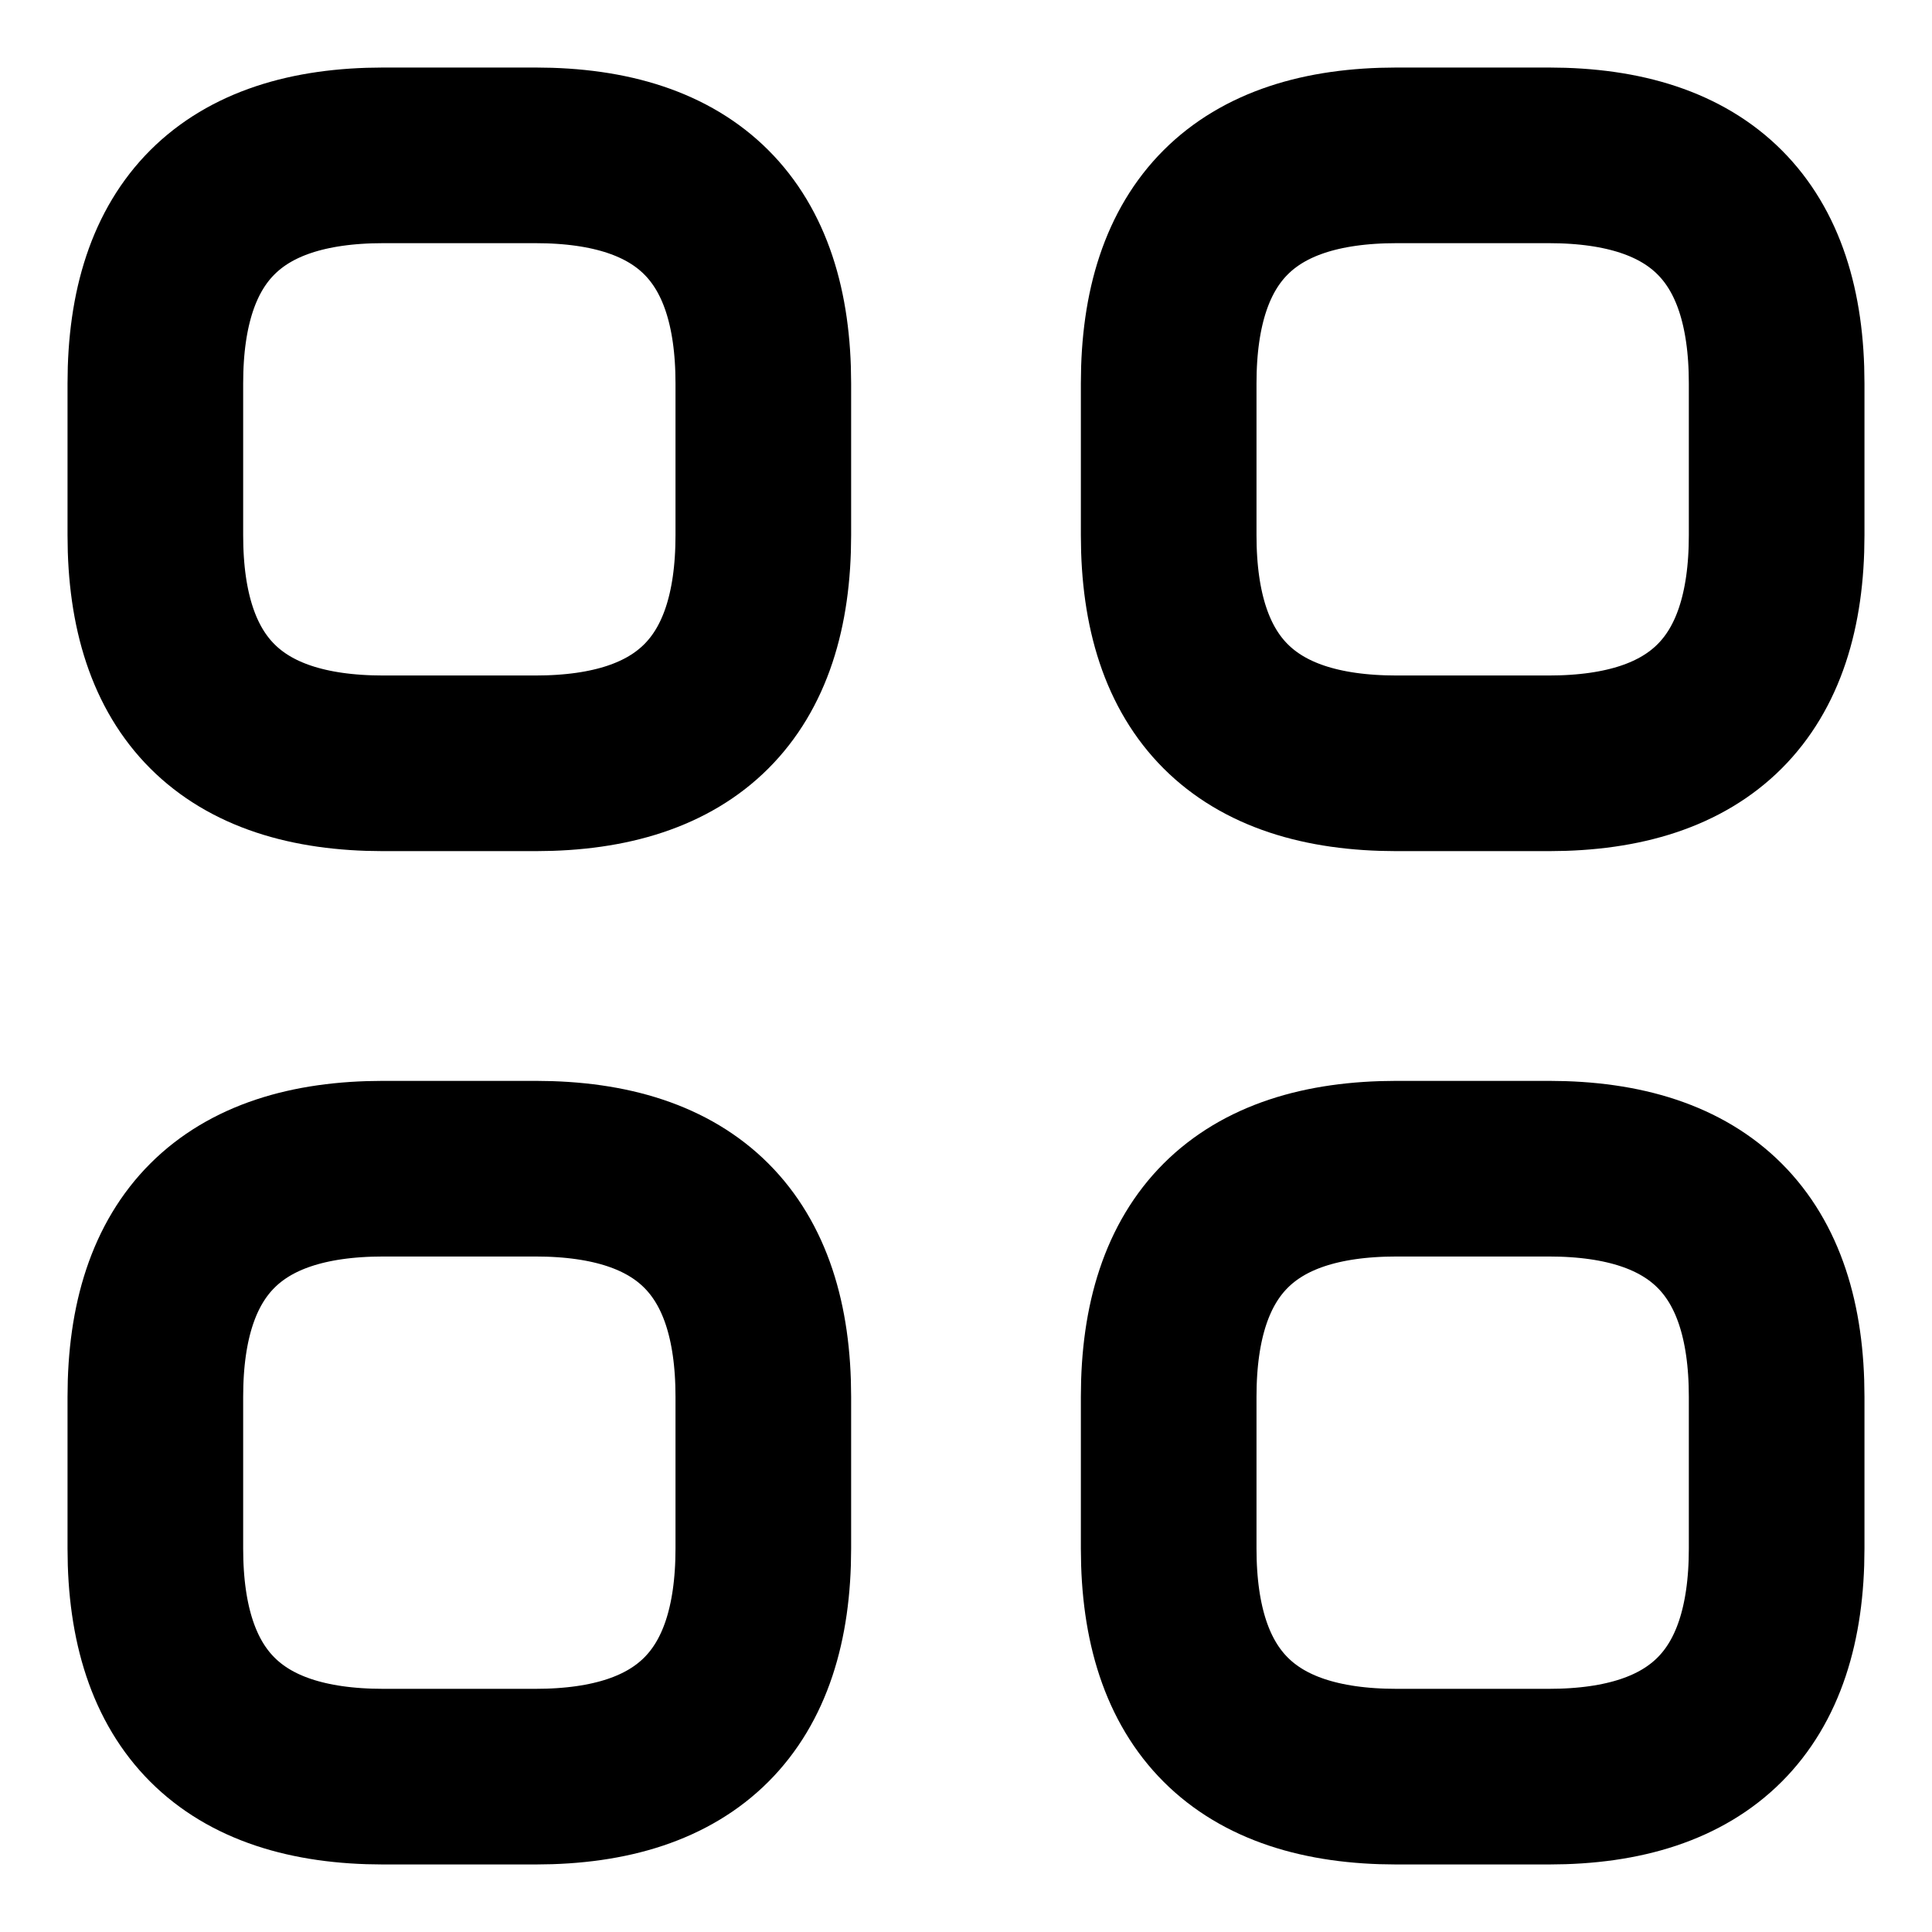
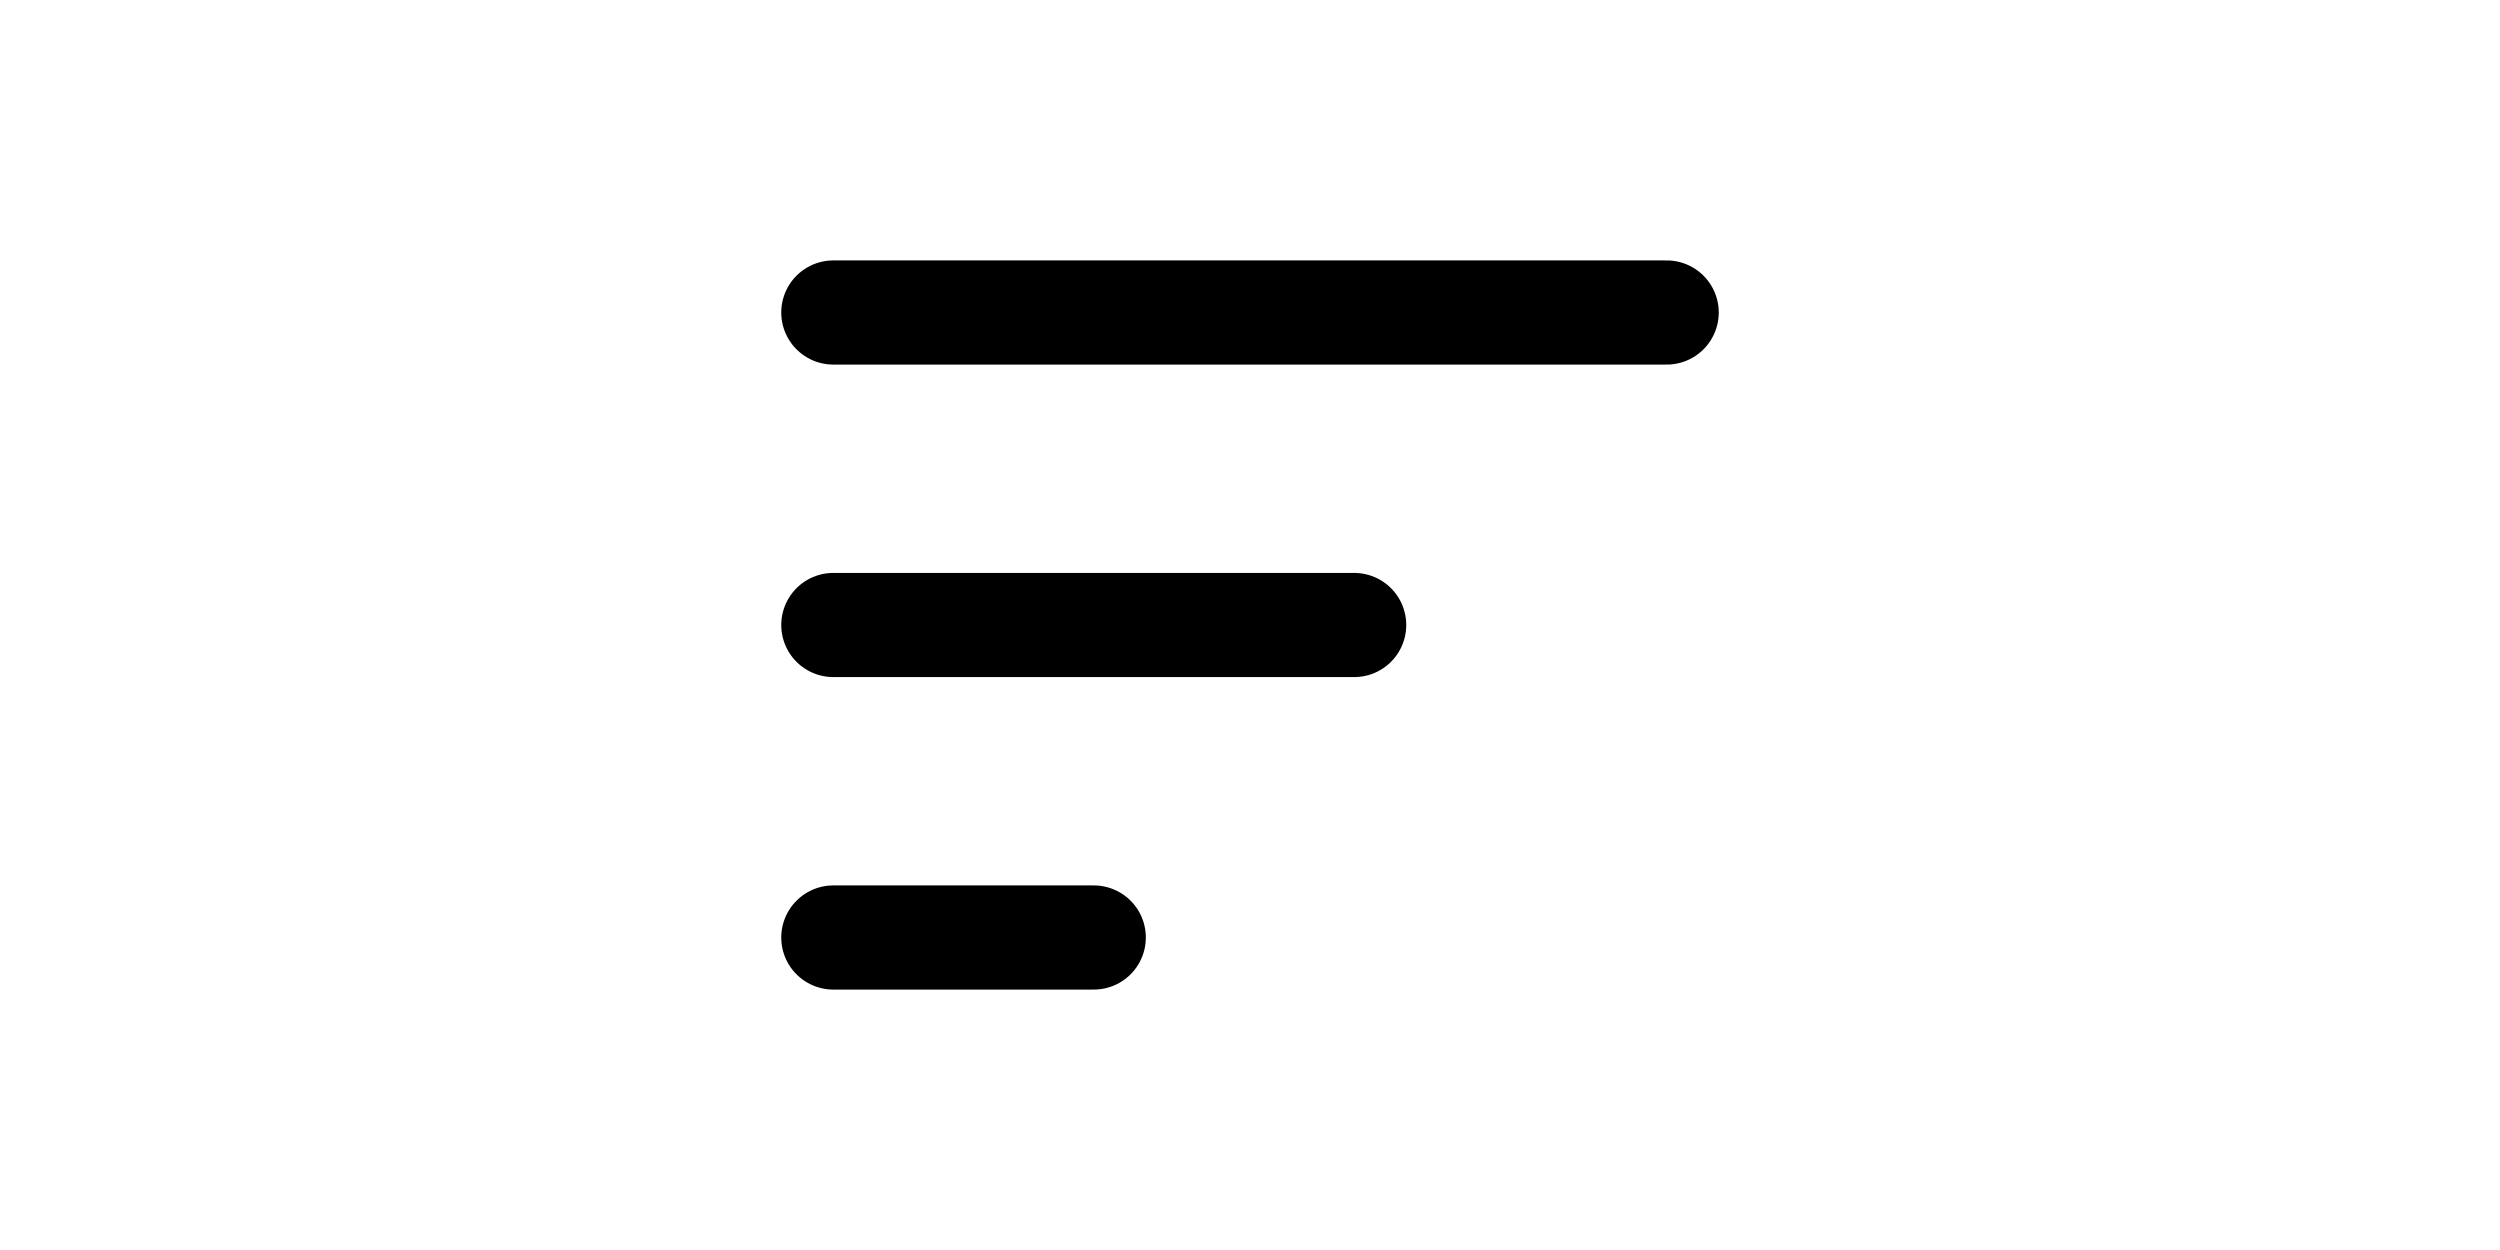
- <svg xmlns="http://www.w3.org/2000/svg" width="22" height="22" viewBox="0 0 22 22" fill="none">
-   <path d="M4.365 8.692H6.096C7.827 8.692 8.692 7.827 8.692 6.096V4.365C8.692 2.634 7.827 1.769 6.096 1.769H4.365C2.635 1.769 1.769 2.634 1.769 4.365V6.096C1.769 7.827 2.635 8.692 4.365 8.692Z" stroke="black" stroke-width="2" stroke-miterlimit="10" stroke-linecap="round" stroke-linejoin="round" />
-   <path d="M15.904 8.692H17.635C19.365 8.692 20.231 7.827 20.231 6.096V4.365C20.231 2.634 19.365 1.769 17.635 1.769H15.904C14.173 1.769 13.308 2.634 13.308 4.365V6.096C13.308 7.827 14.173 8.692 15.904 8.692Z" stroke="black" stroke-width="2" stroke-miterlimit="10" stroke-linecap="round" stroke-linejoin="round" />
-   <path d="M15.904 20.231H17.635C19.365 20.231 20.231 19.365 20.231 17.634V15.904C20.231 14.173 19.365 13.308 17.635 13.308H15.904C14.173 13.308 13.308 14.173 13.308 15.904V17.634C13.308 19.365 14.173 20.231 15.904 20.231Z" stroke="black" stroke-width="2" stroke-miterlimit="10" stroke-linecap="round" stroke-linejoin="round" />
-   <path d="M4.365 20.231H6.096C7.827 20.231 8.692 19.365 8.692 17.634V15.904C8.692 14.173 7.827 13.308 6.096 13.308H4.365C2.635 13.308 1.769 14.173 1.769 15.904V17.634C1.769 19.365 2.635 20.231 4.365 20.231Z" stroke="black" stroke-width="2" stroke-miterlimit="10" stroke-linecap="round" stroke-linejoin="round" />
+ <svg xmlns="http://www.w3.org/2000/svg" width="800px" height="400px" viewBox="0 0 24 24" fill="none">
+   <g id="SVGRepo_bgCarrier" stroke-width="0" />
+   <g id="SVGRepo_tracerCarrier" stroke-linecap="round" stroke-linejoin="round" />
+   <g id="SVGRepo_iconCarrier">
+     <path d="M4 6H20M4 12H14M4 18H9" stroke="#000000" stroke-width="2" stroke-linecap="round" stroke-linejoin="round" />
+   </g>
</svg>
